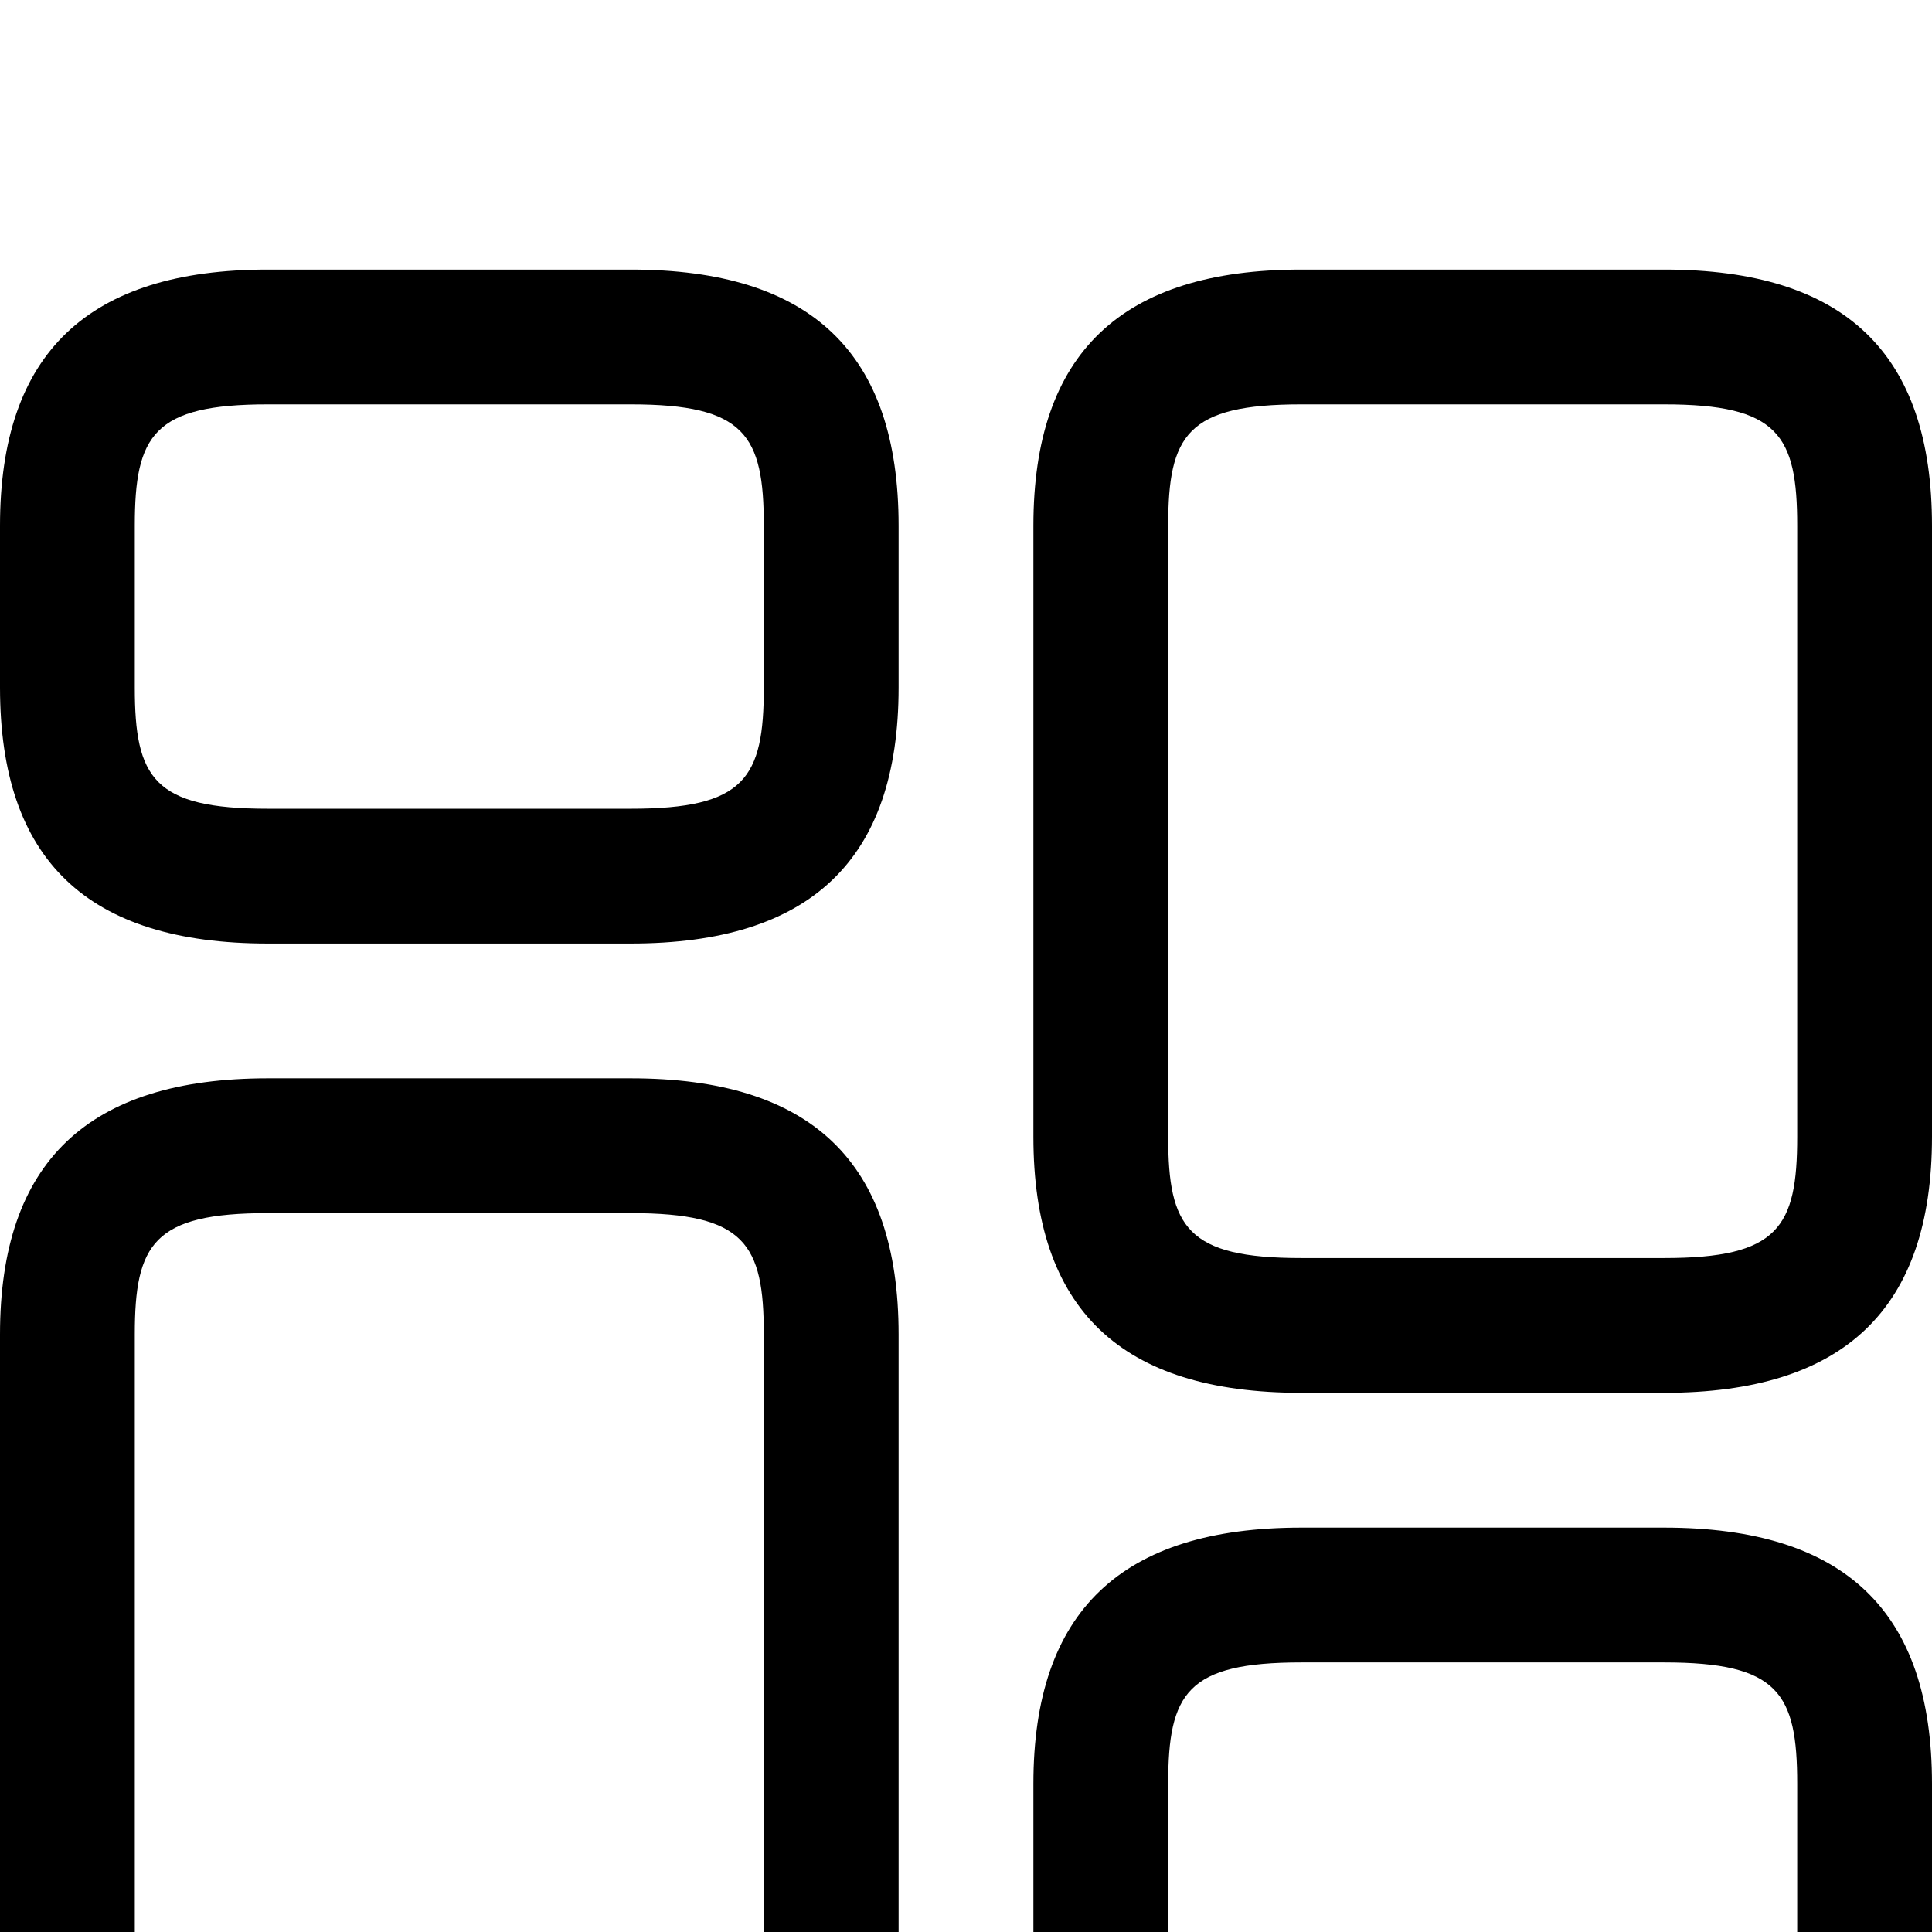
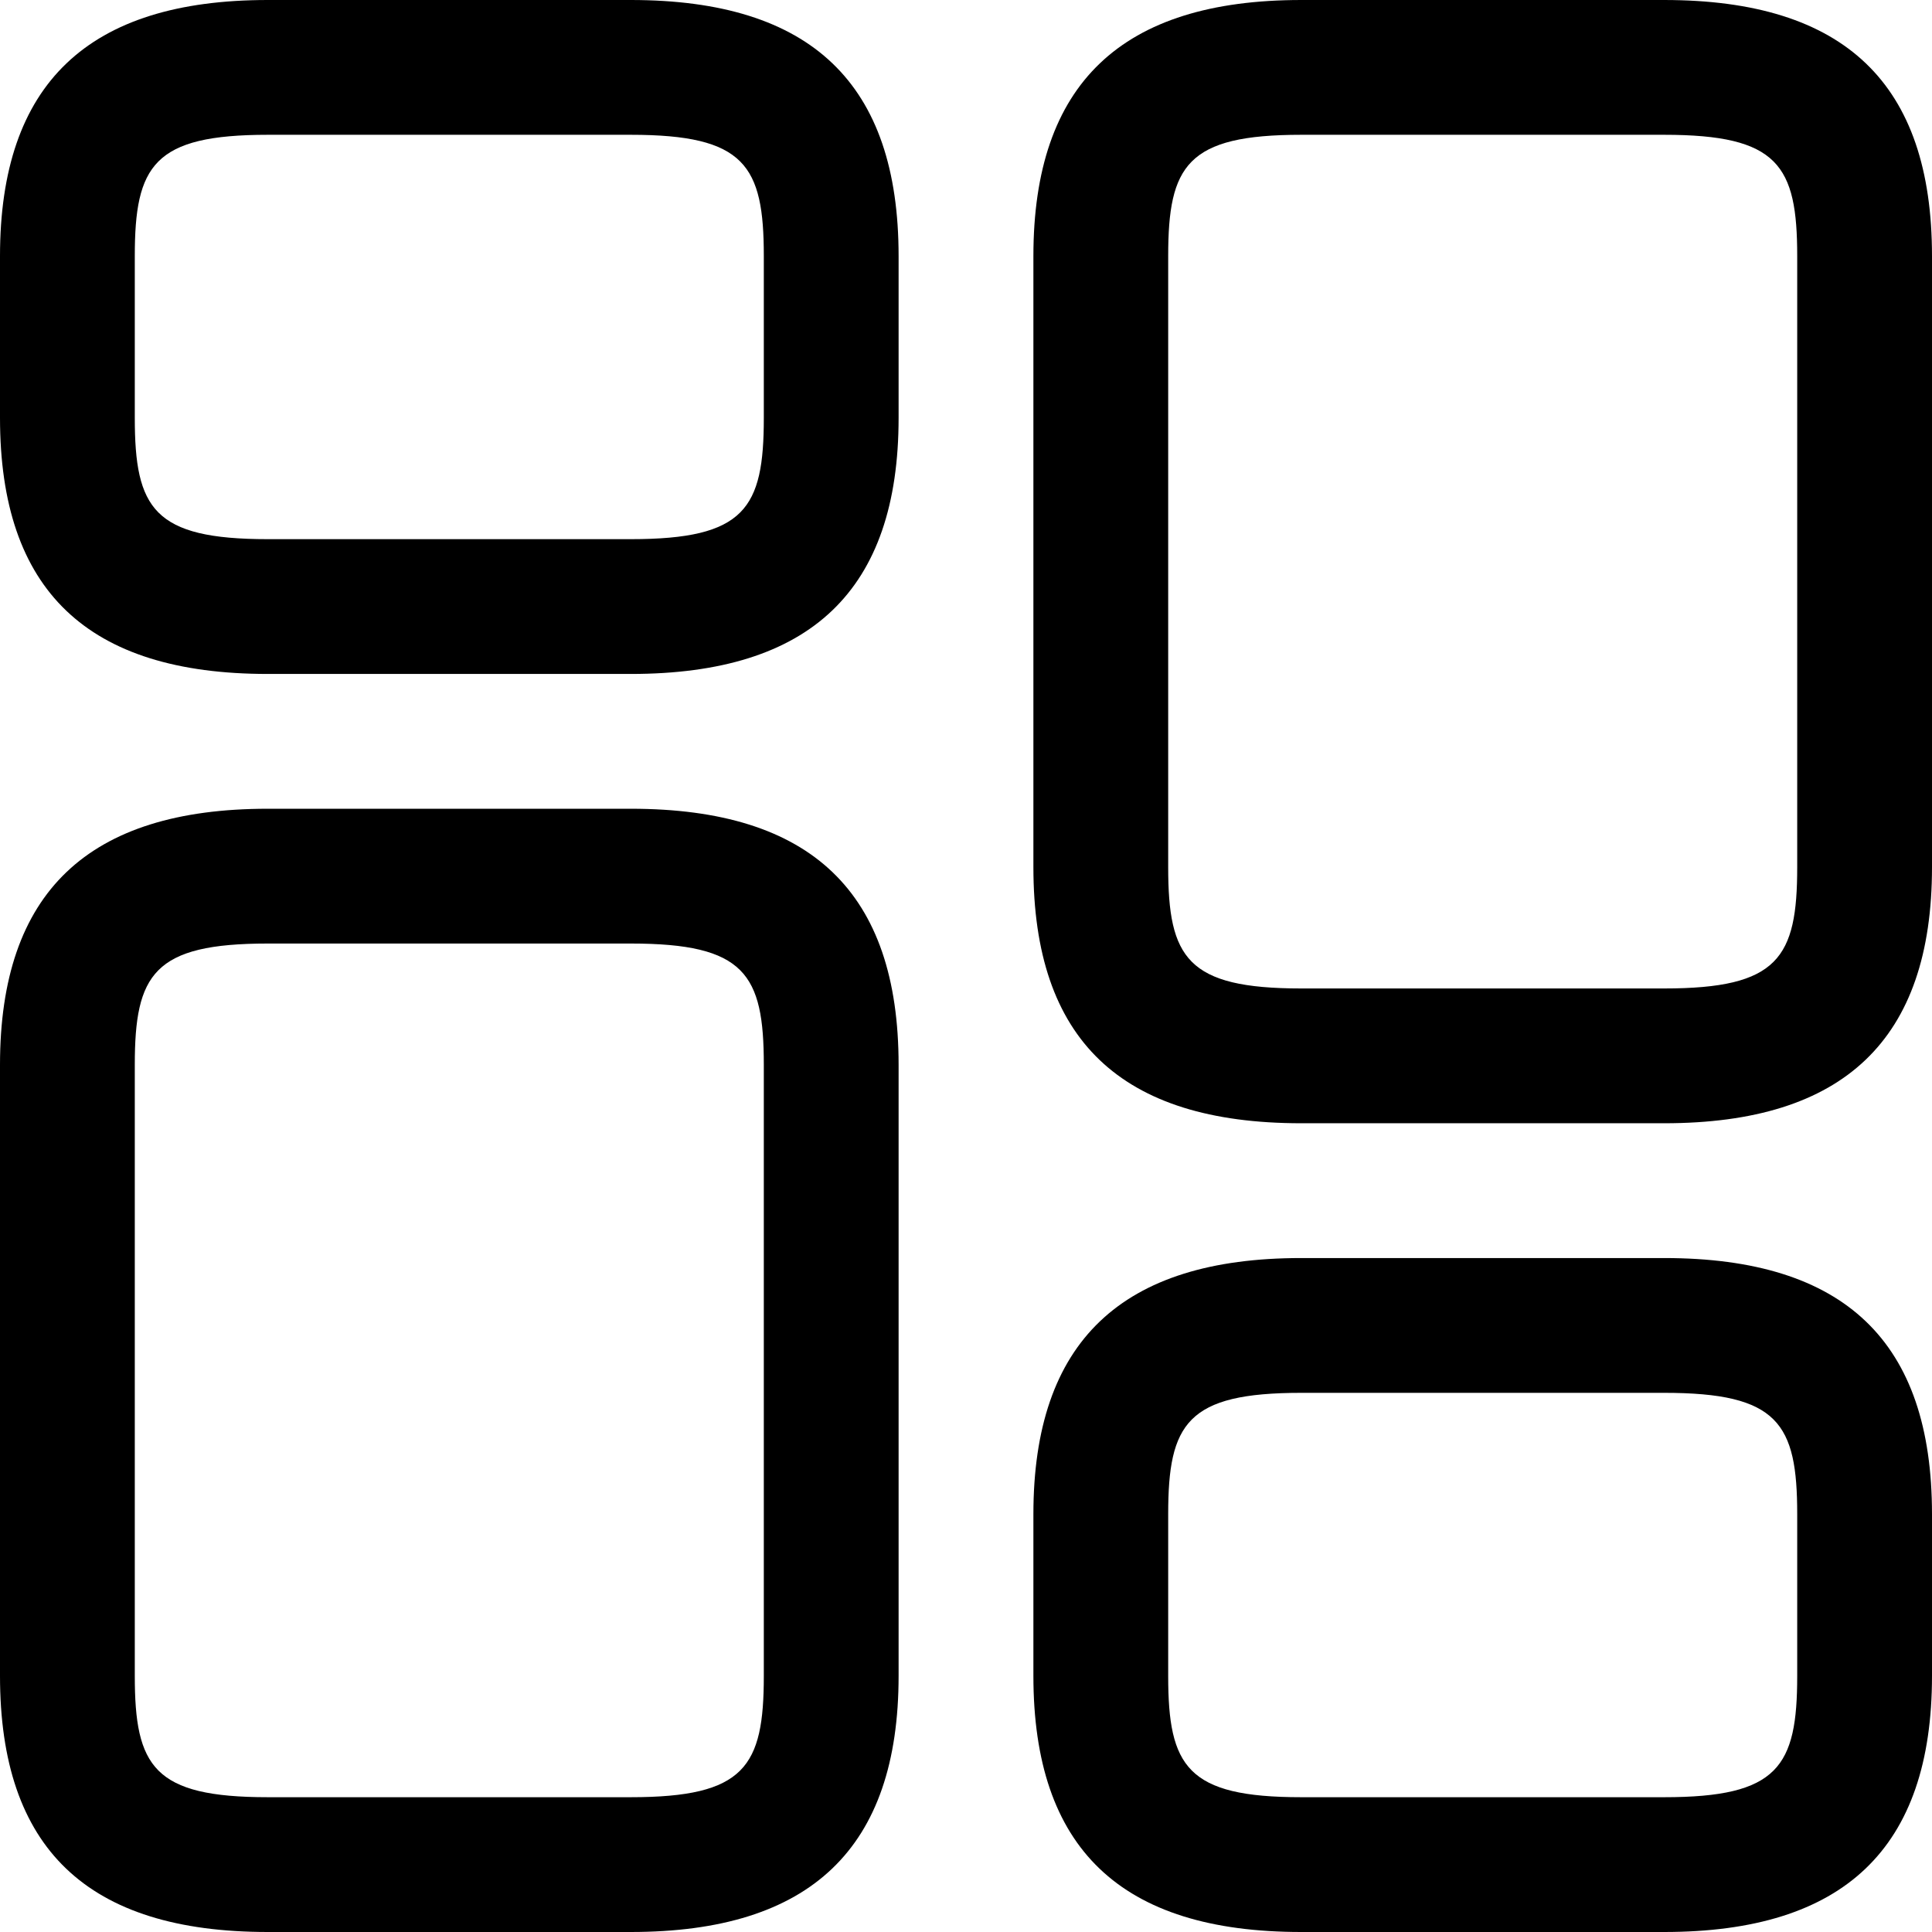
- <svg xmlns="http://www.w3.org/2000/svg" viewBox="53.333 -10.667 917.334 917.334">
+ <svg xmlns="http://www.w3.org/2000/svg" viewBox="53.333 117.333 917.334 917.334">
  <path transform="scale(1,-1) translate(0,-1024)" d="M843.52 373.333h-172.373c-85.76 0-127.147 39.68-127.147 121.6v290.133c0 81.92 41.813 121.6 127.147 121.6h172.373c85.76 0 127.147-39.68 127.147-121.6v-290.133c0-81.92-41.813-121.6-127.147-121.6zM671.147 842.667c-54.187 0-63.147-14.507-63.147-57.6v-290.133c0-43.093 8.96-57.6 63.147-57.6h172.373c54.187 0 63.147 14.507 63.147 57.6v290.133c0 43.093-8.96 57.6-63.147 57.6h-172.373zM843.52-10.667h-172.373c-85.76 0-127.147 39.68-127.147 121.6v76.8c0 81.92 41.813 121.6 127.147 121.6h172.373c85.76 0 127.147-39.68 127.147-121.6v-76.8c0-81.92-41.813-121.6-127.147-121.6zM671.147 245.333c-54.187 0-63.147-14.507-63.147-57.6v-76.8c0-43.093 8.96-57.6 63.147-57.6h172.373c54.187 0 63.147 14.507 63.147 57.6v76.8c0 43.093-8.96 57.6-63.147 57.6h-172.373zM352.853-10.667h-172.373c-85.76 0-127.147 39.68-127.147 121.6v290.133c0 81.92 41.813 121.6 127.147 121.6h172.373c85.76 0 127.147-39.68 127.147-121.6v-290.133c0-81.92-41.813-121.6-127.147-121.6zM180.48 458.667c-54.187 0-63.147-14.507-63.147-57.6v-290.133c0-43.093 8.96-57.6 63.147-57.6h172.373c54.187 0 63.147 14.507 63.147 57.6v290.133c0 43.093-8.96 57.6-63.147 57.6h-172.373zM352.853 586.667h-172.373c-85.76 0-127.147 39.68-127.147 121.6v76.8c0 81.92 41.813 121.6 127.147 121.6h172.373c85.76 0 127.147-39.68 127.147-121.6v-76.8c0-81.92-41.813-121.6-127.147-121.6zM180.48 842.667c-54.187 0-63.147-14.507-63.147-57.6v-76.8c0-43.093 8.96-57.6 63.147-57.6h172.373c54.187 0 63.147 14.507 63.147 57.6v76.8c0 43.093-8.96 57.6-63.147 57.6h-172.373z" />
</svg>
